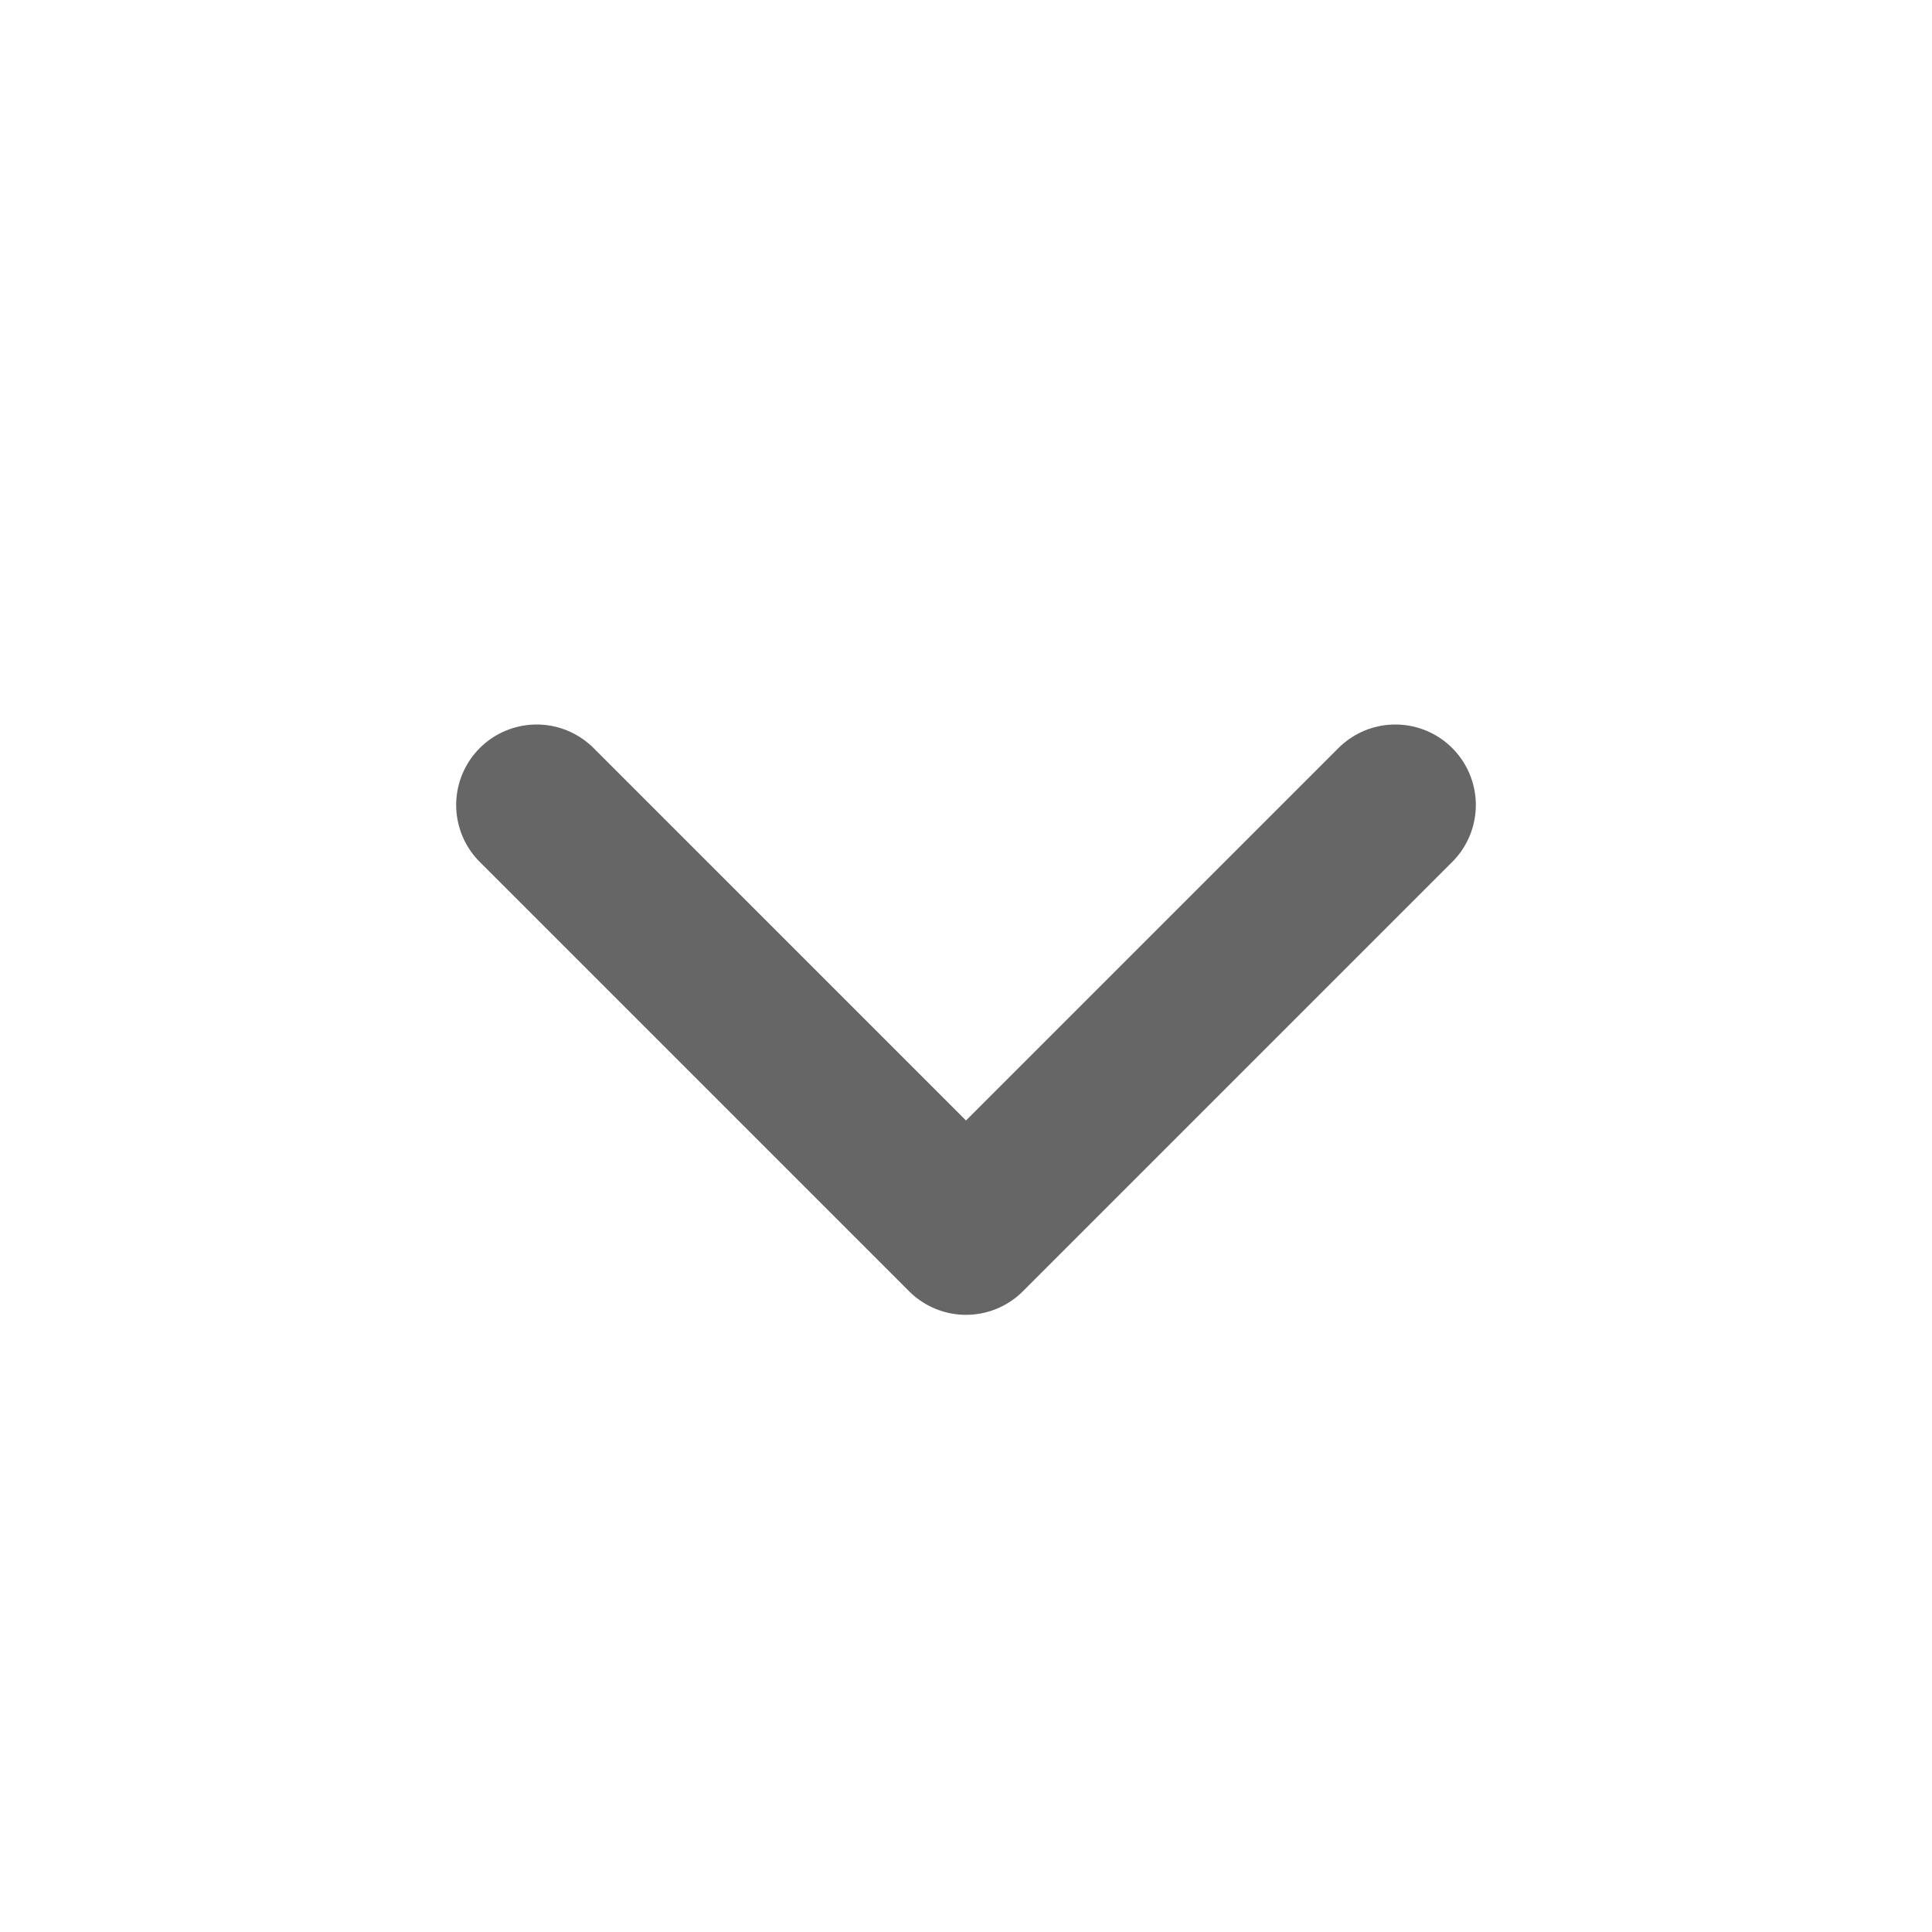
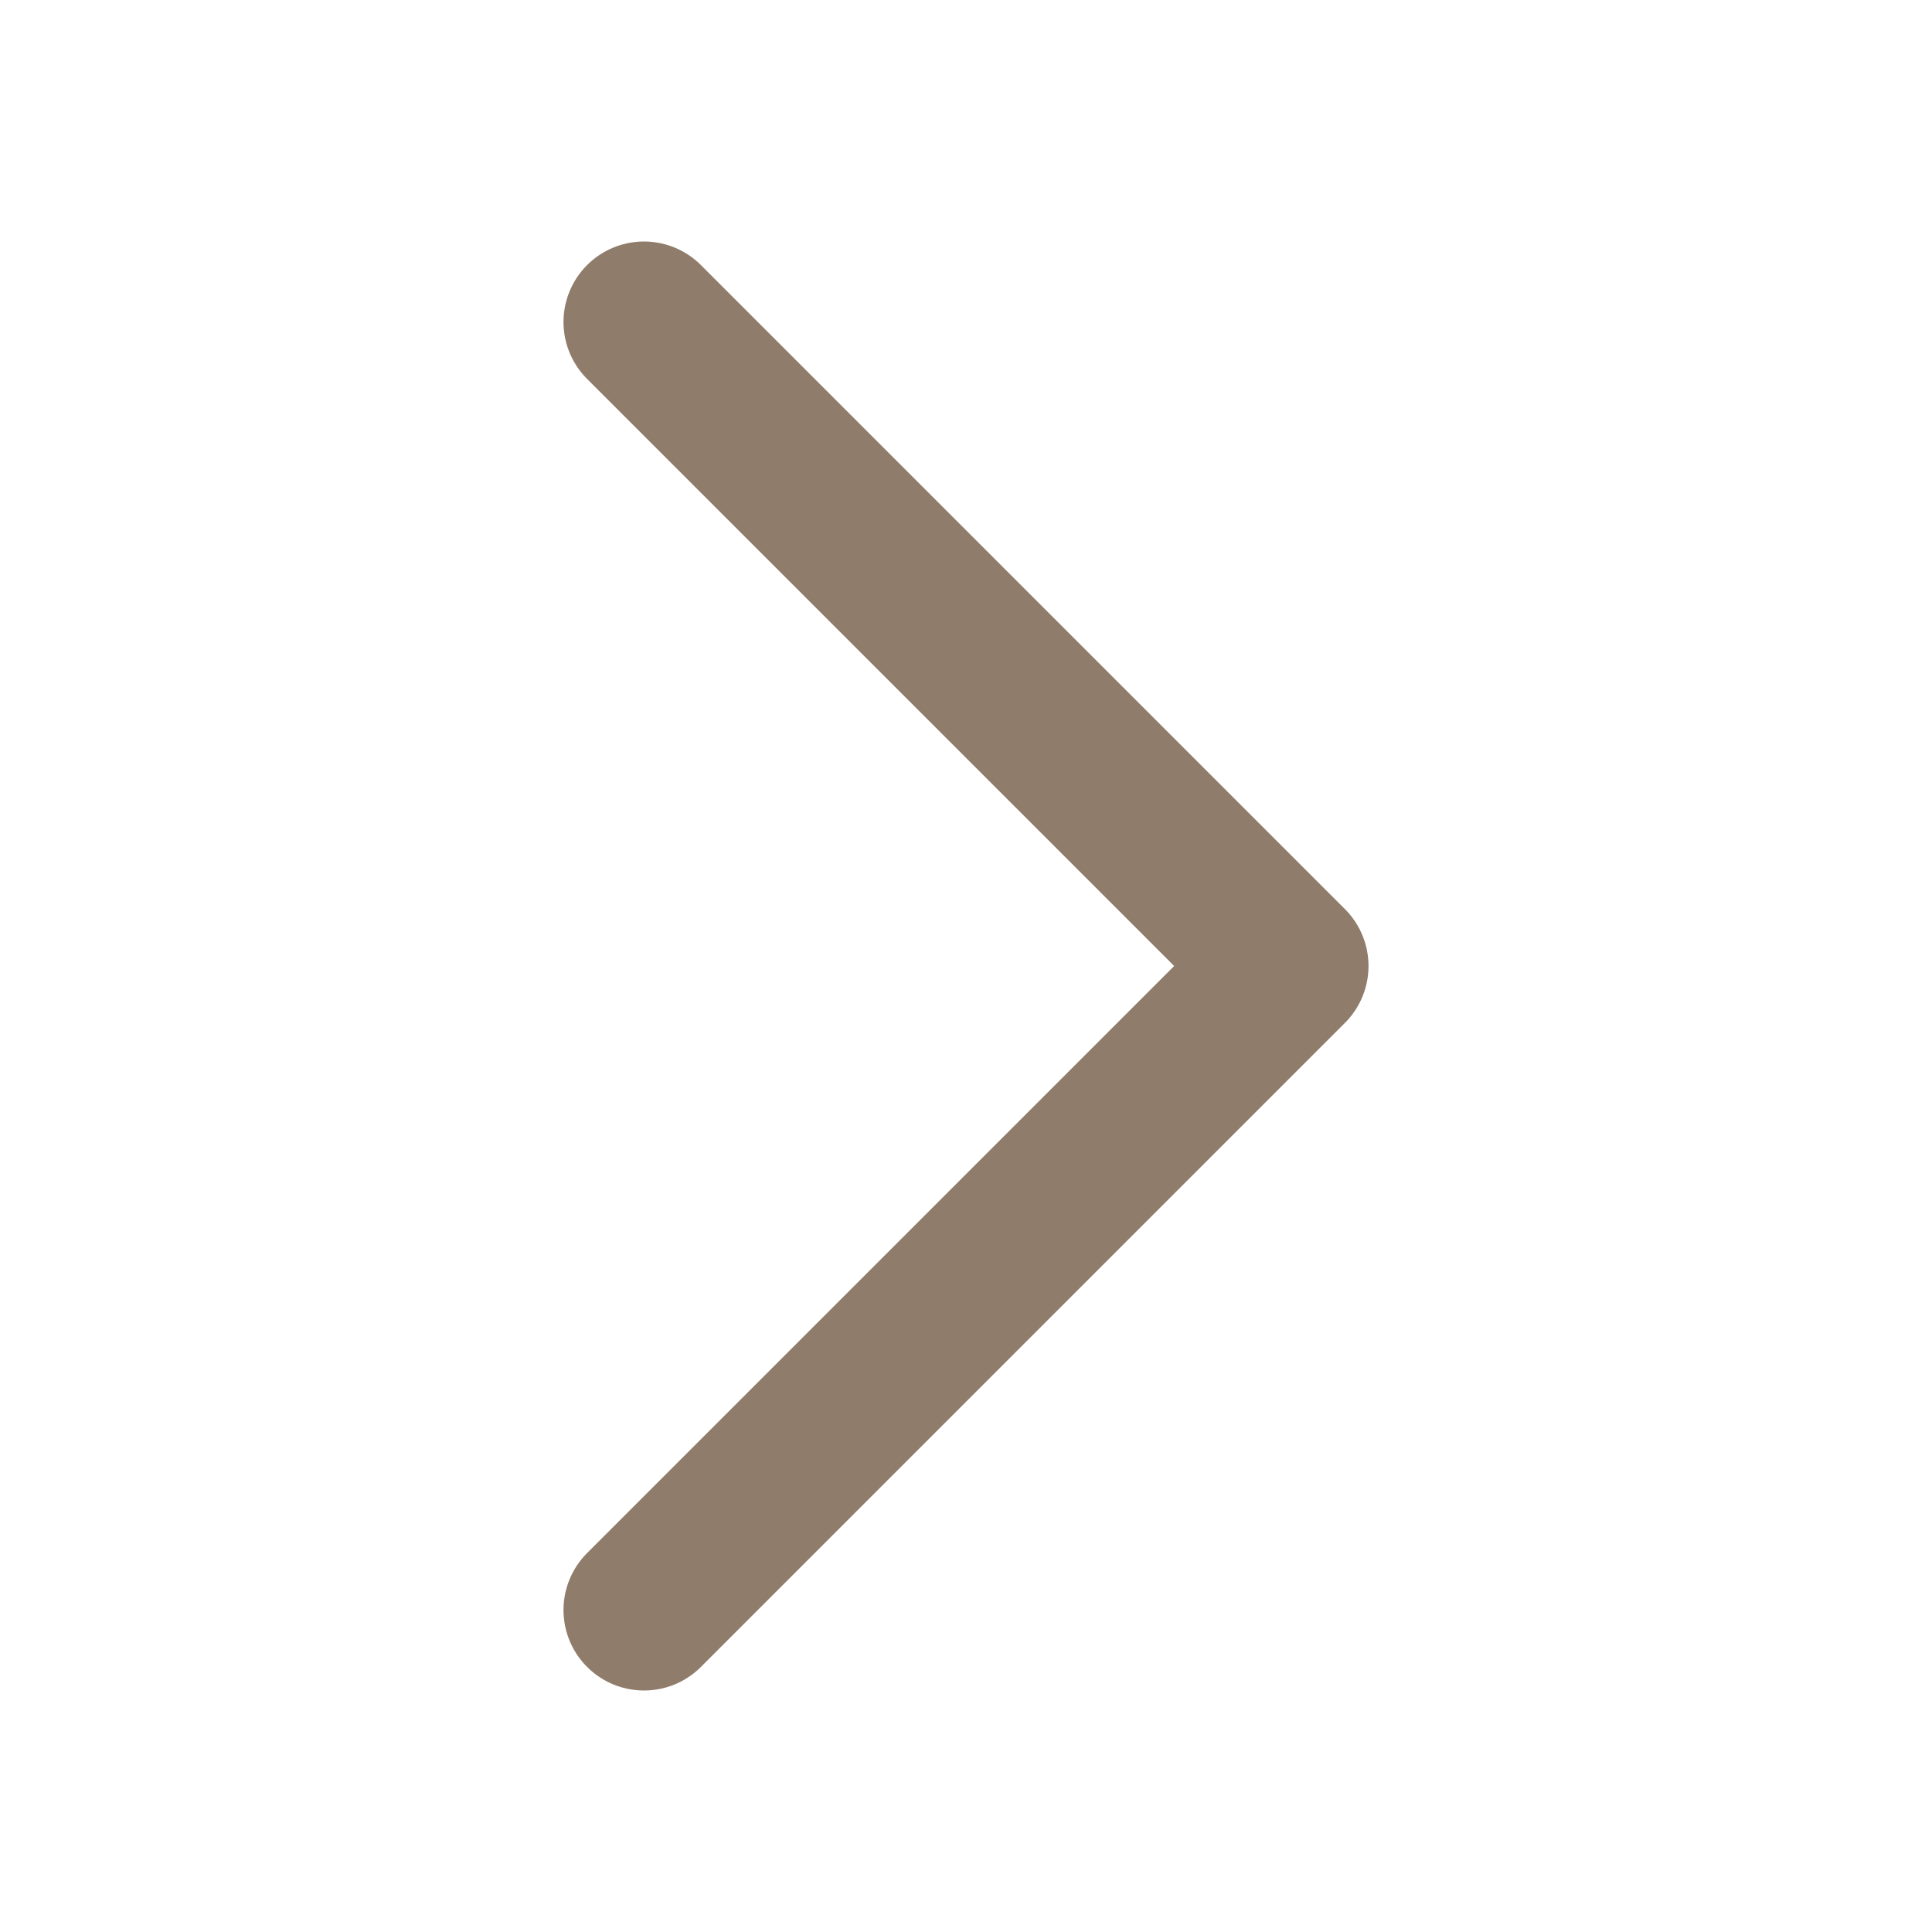
<svg xmlns="http://www.w3.org/2000/svg" width="18" height="18" viewBox="0 0 18 18" fill="none">
-   <path d="M13 7.5L9 11.5L5 7.5" stroke="#666666" stroke-width="1.5" stroke-linecap="round" stroke-linejoin="round" />
+   <path d="M6 3L12 9L6 15" stroke="#907C6B" stroke-width="1.5" stroke-linecap="round" stroke-linejoin="round" />
</svg>
